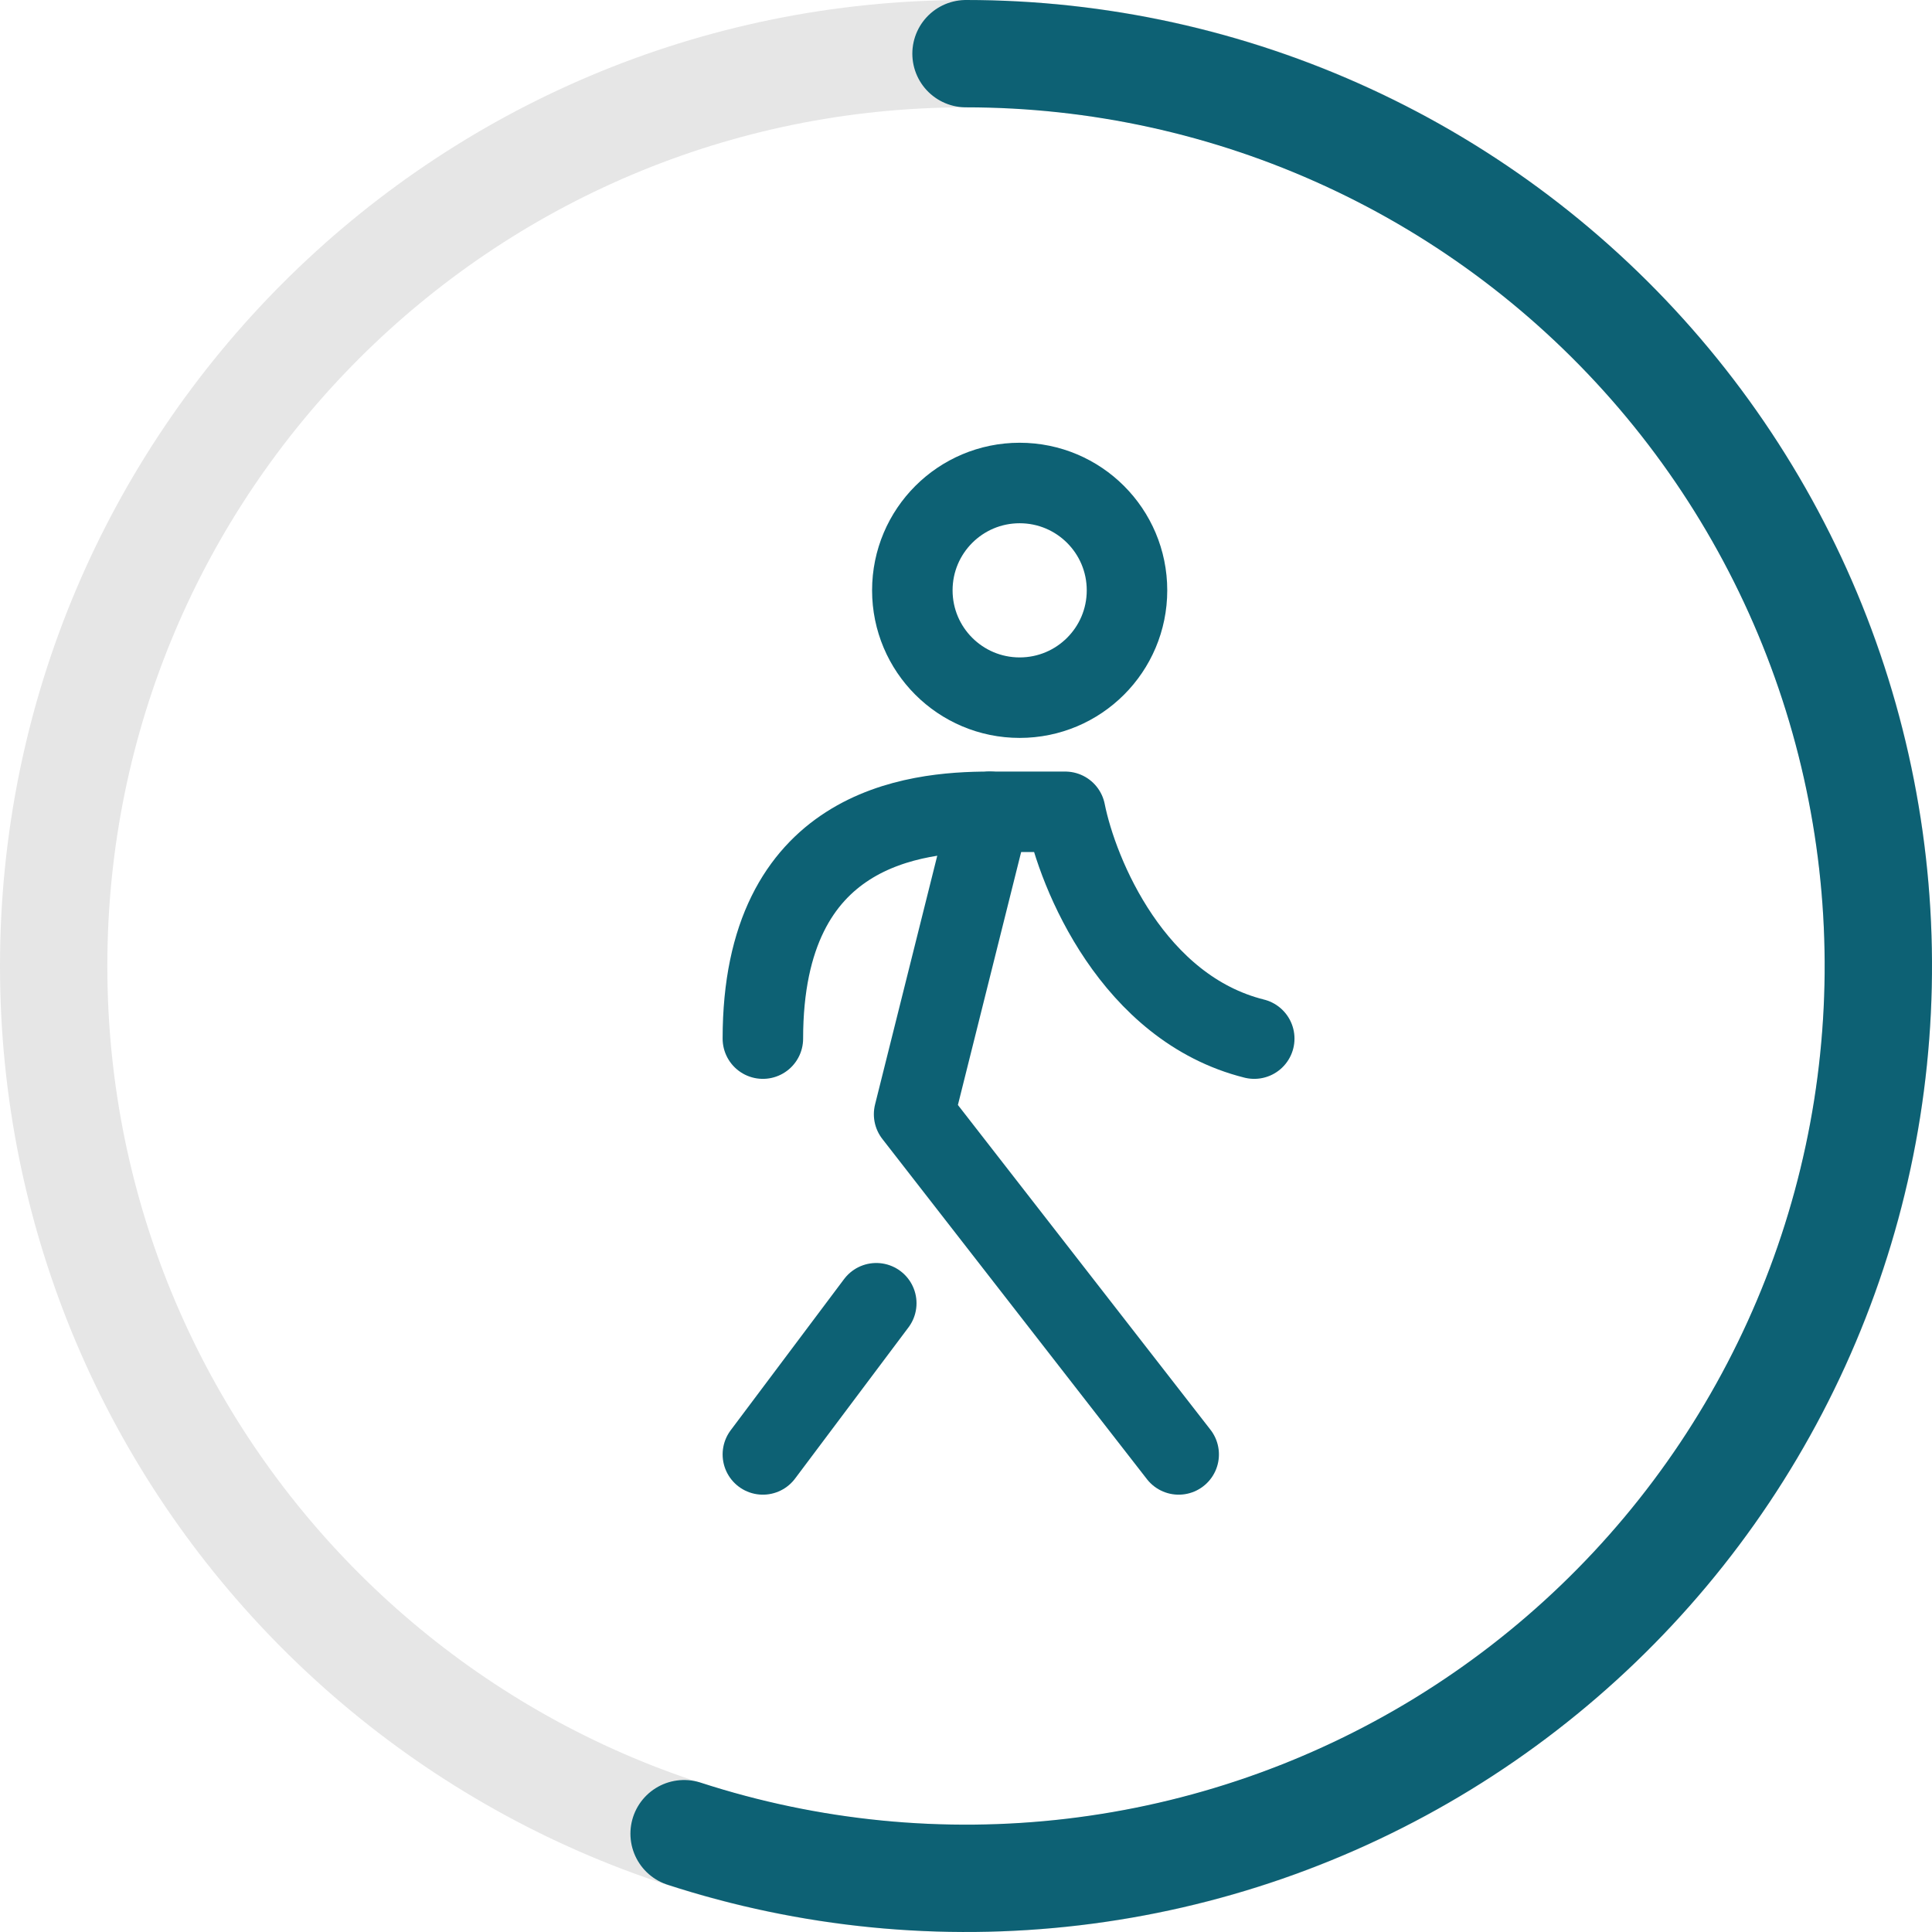
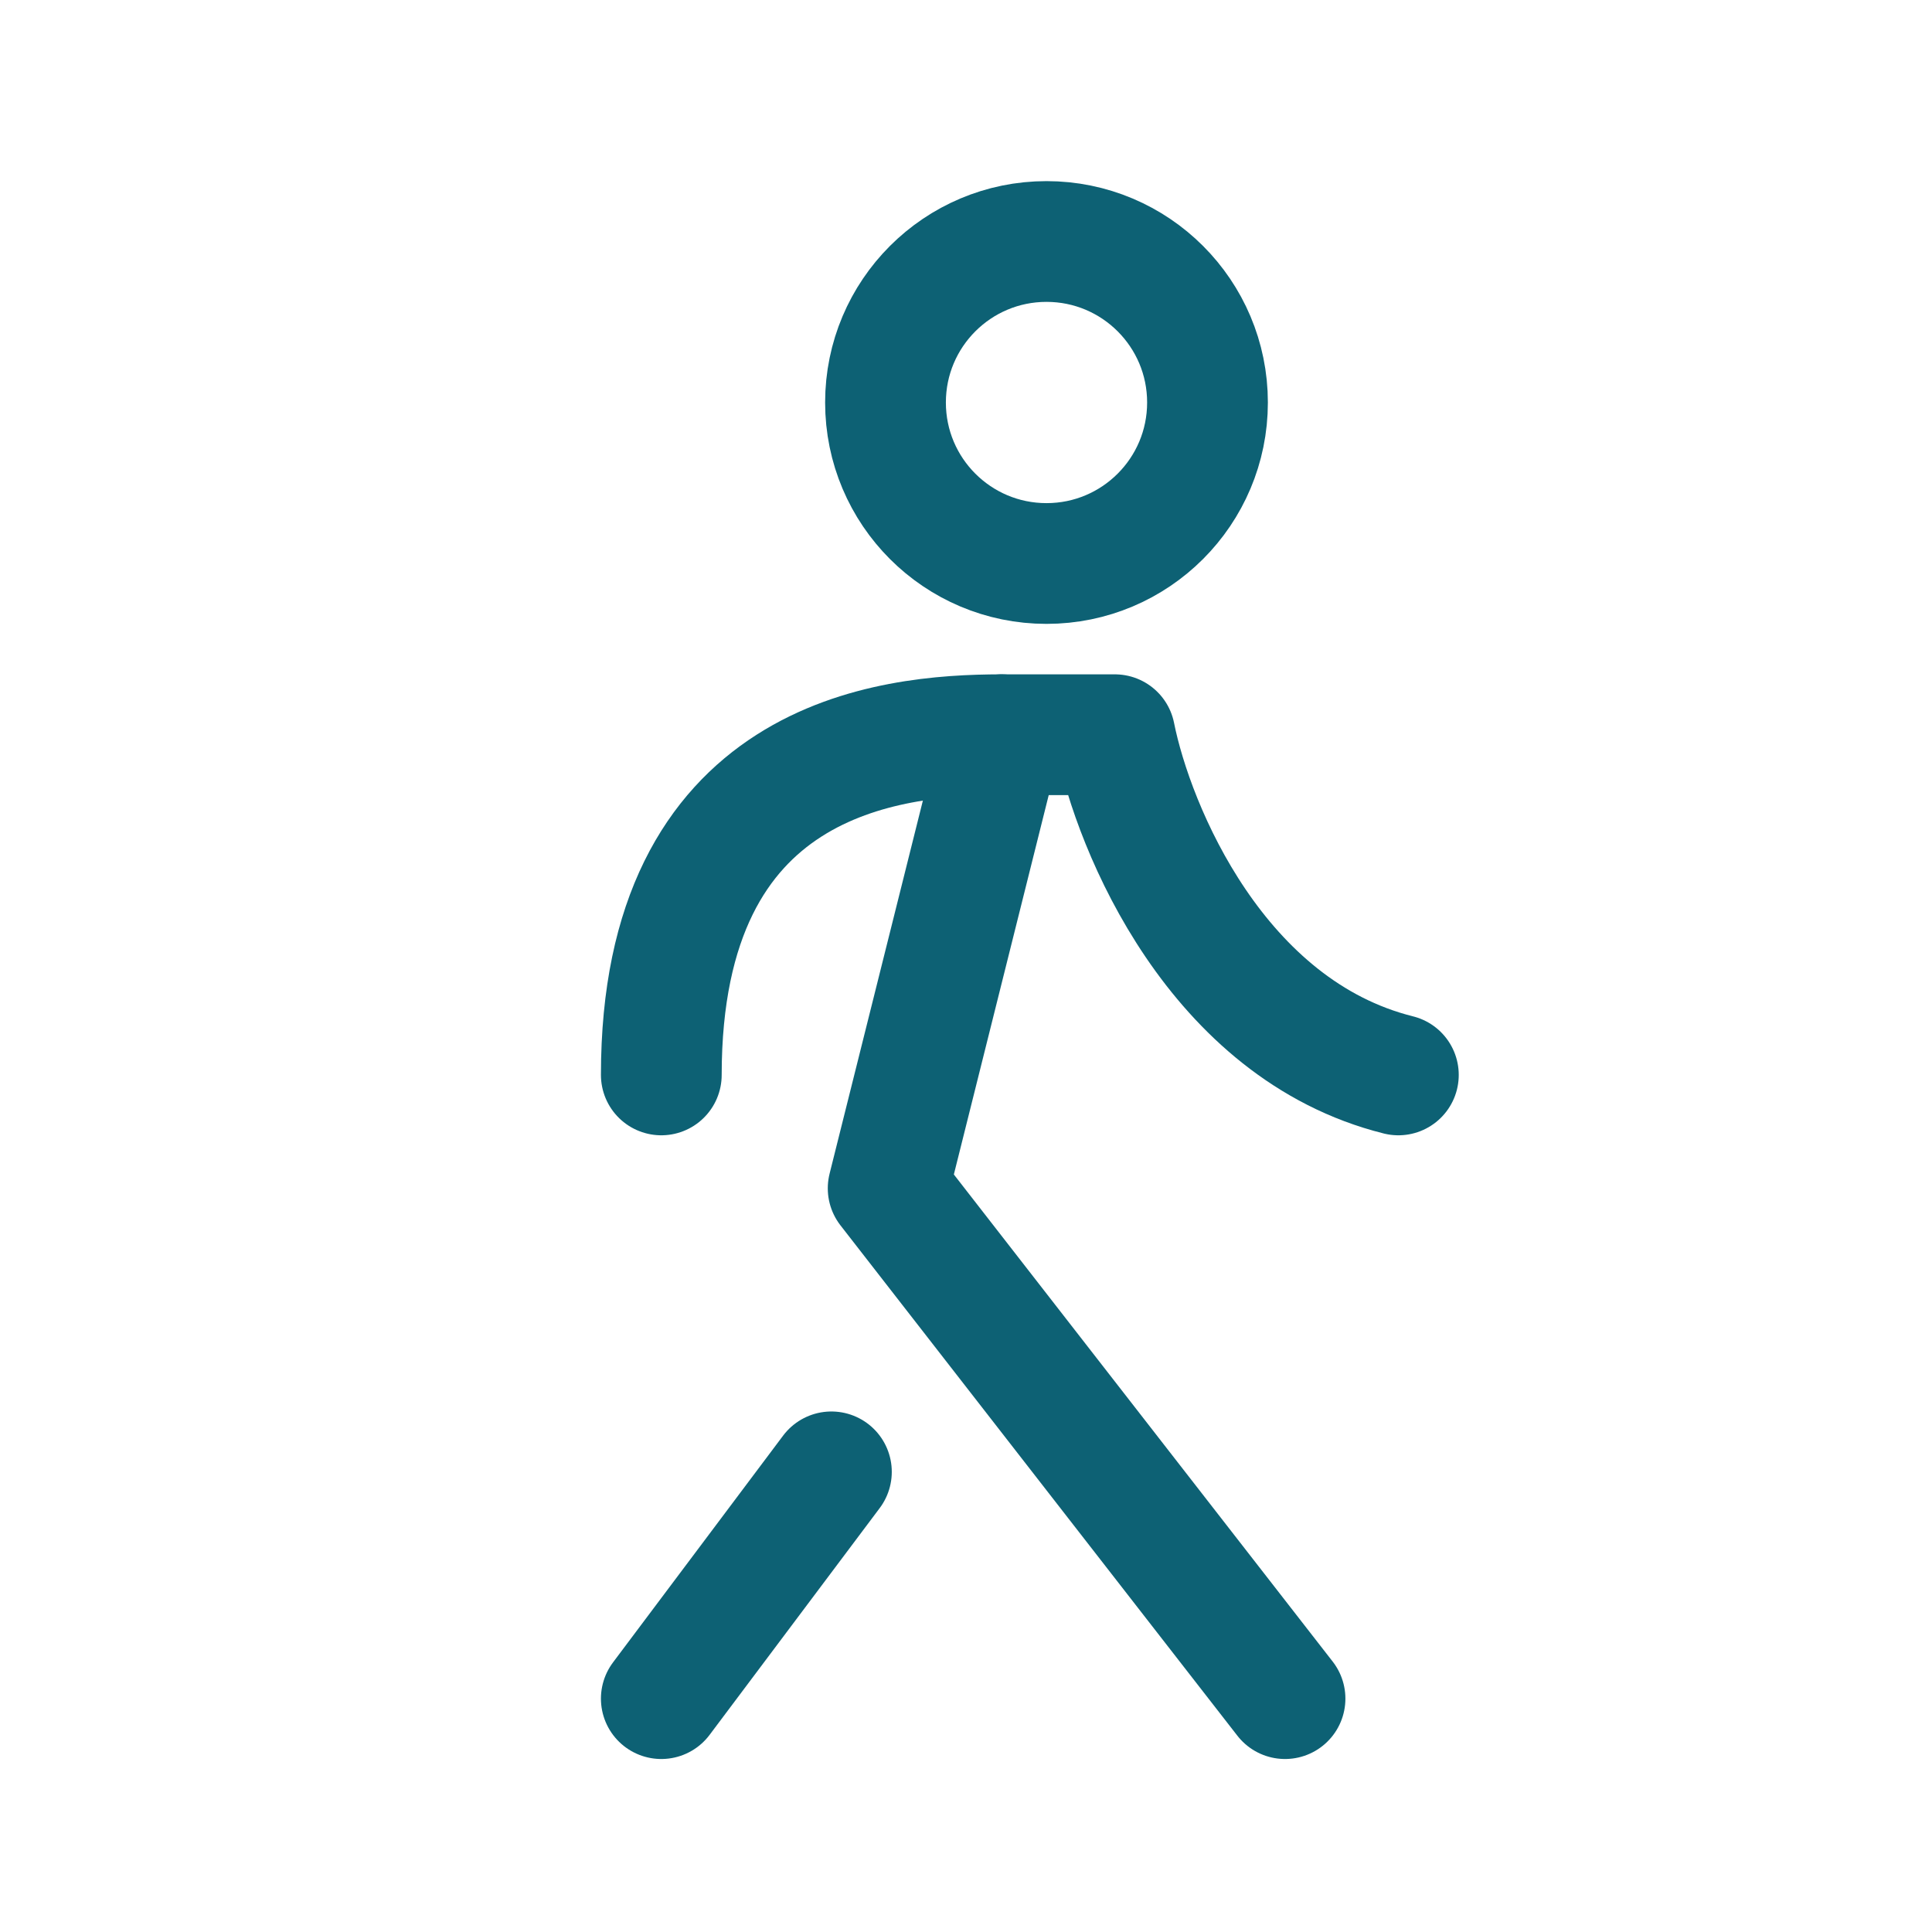
- <svg xmlns="http://www.w3.org/2000/svg" preserveAspectRatio="none" overflow="visible" style="display: block;" width="36" height="36" viewBox="0 0 36 36" fill="none">
-   <g id="Circle - Loader">
-     <circle id="Ellipse 1" cx="18" cy="18" r="17" stroke="black" stroke-opacity="0.1" stroke-width="2" />
-     <g id="walking">
-       <path id="Vector" d="M18.442 15.127L17.033 20.762L21.963 27.101" stroke="#0D6174" stroke-width="1.5" stroke-linecap="round" stroke-linejoin="round" />
-       <path id="Vector_2" d="M16.328 24.284L14.215 27.101" stroke="#0D6174" stroke-width="1.5" stroke-linecap="round" stroke-linejoin="round" />
-       <path id="Vector_3" d="M14.215 19.353C14.215 15.409 17.032 15.127 18.441 15.127L19.849 15.127C20.084 16.301 21.117 18.79 23.371 19.353" stroke="#0D6174" stroke-width="1.5" stroke-linecap="round" stroke-linejoin="round" />
-       <path id="Vector_4" d="M19 13C20.105 13 21 12.105 21 11C21 9.895 20.105 9 19 9C17.895 9 17 9.895 17 11C17 12.105 17.895 13 19 13Z" stroke="#0D6174" stroke-width="1.5" stroke-linecap="round" stroke-linejoin="round" />
-     </g>
-     <path id="Ellipse 4" d="M18 1C20.457 1 22.886 1.533 25.117 2.562C27.349 3.59 29.331 5.091 30.927 6.959C32.523 8.828 33.695 11.02 34.362 13.386C35.029 15.751 35.175 18.232 34.791 20.659C34.406 23.087 33.5 25.401 32.135 27.445C30.77 29.488 28.978 31.211 26.883 32.495C24.787 33.779 22.439 34.593 19.998 34.882C17.558 35.171 15.084 34.927 12.747 34.168" stroke="#0D6174" stroke-width="2" stroke-linecap="round" />
+ <svg xmlns="http://www.w3.org/2000/svg" width="24" height="24" viewBox="6 6 24 24" fill="none">
+   <g id="walking">
+     <path id="Vector" d="M18.442 15.127L17.033 20.762L21.963 27.101" stroke="#0D6174" stroke-width="1.5" stroke-linecap="round" stroke-linejoin="round" />
+     <path id="Vector_2" d="M16.328 24.284L14.215 27.101" stroke="#0D6174" stroke-width="1.5" stroke-linecap="round" stroke-linejoin="round" />
+     <path id="Vector_3" d="M14.215 19.353C14.215 15.409 17.032 15.127 18.441 15.127L19.849 15.127C20.084 16.301 21.117 18.79 23.371 19.353" stroke="#0D6174" stroke-width="1.5" stroke-linecap="round" stroke-linejoin="round" />
+     <path id="Vector_4" d="M19 13C20.105 13 21 12.105 21 11C21 9.895 20.105 9 19 9C17.895 9 17 9.895 17 11C17 12.105 17.895 13 19 13Z" stroke="#0D6174" stroke-width="1.5" stroke-linecap="round" stroke-linejoin="round" />
  </g>
</svg>
